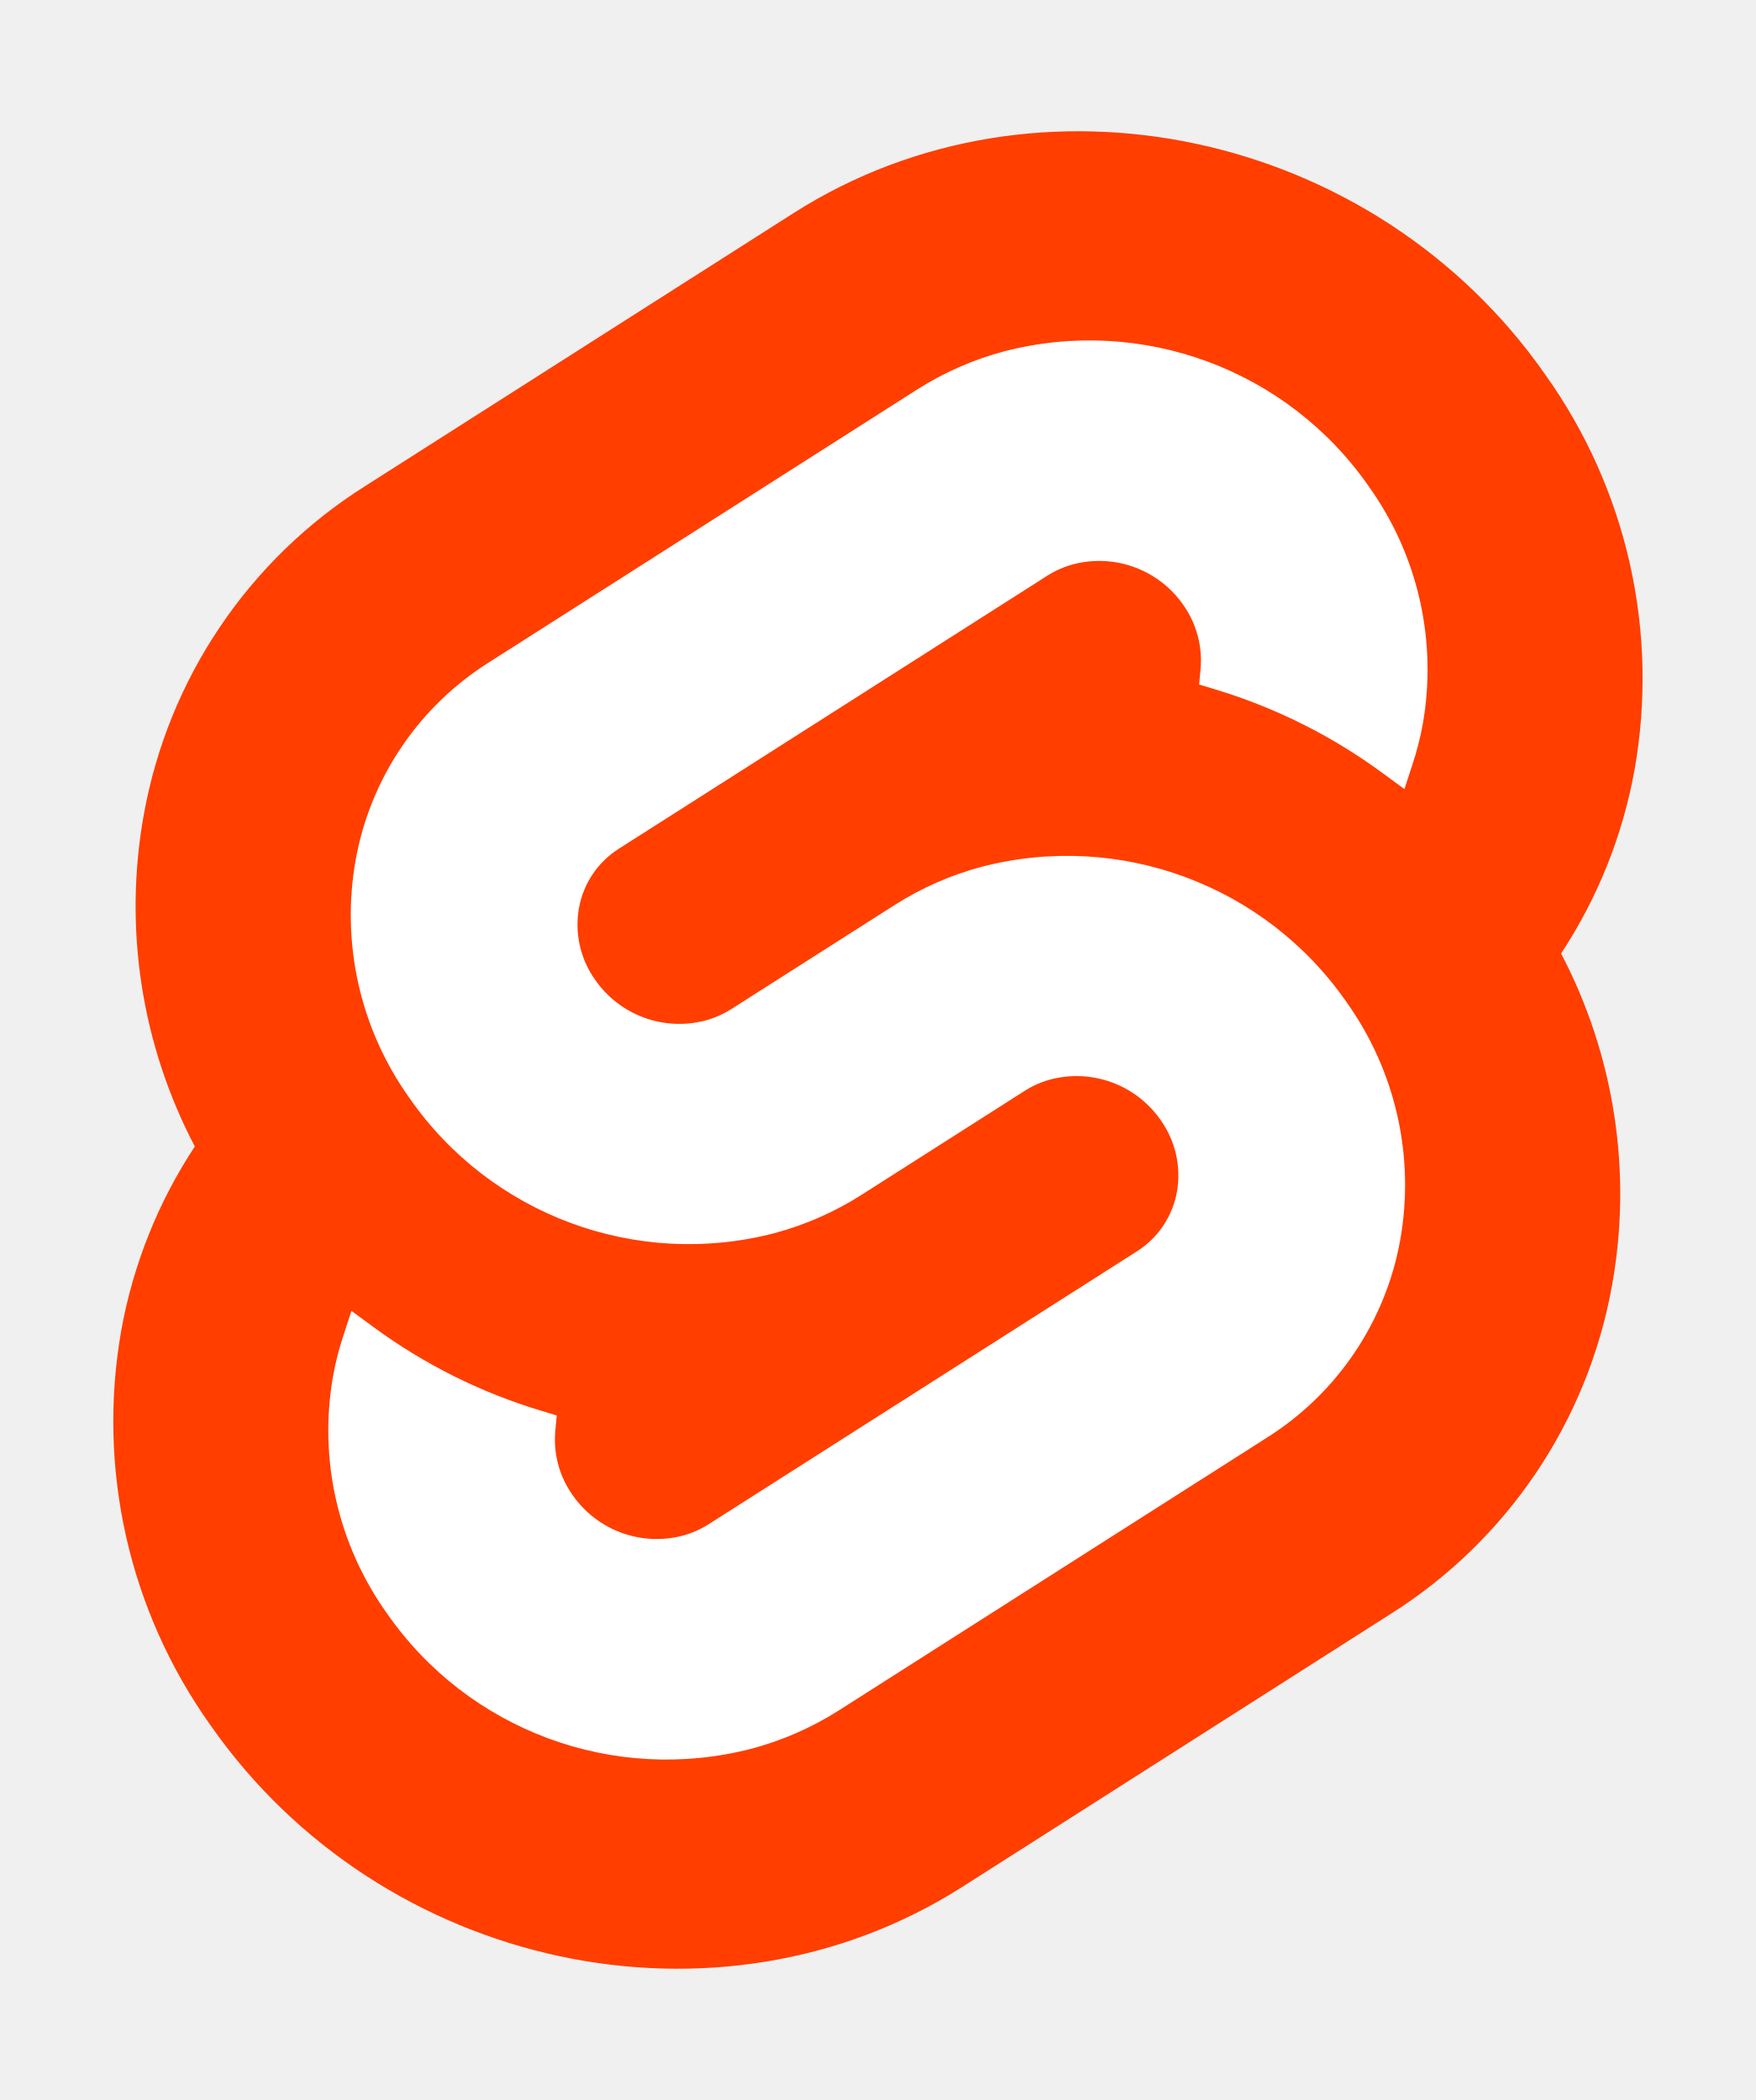
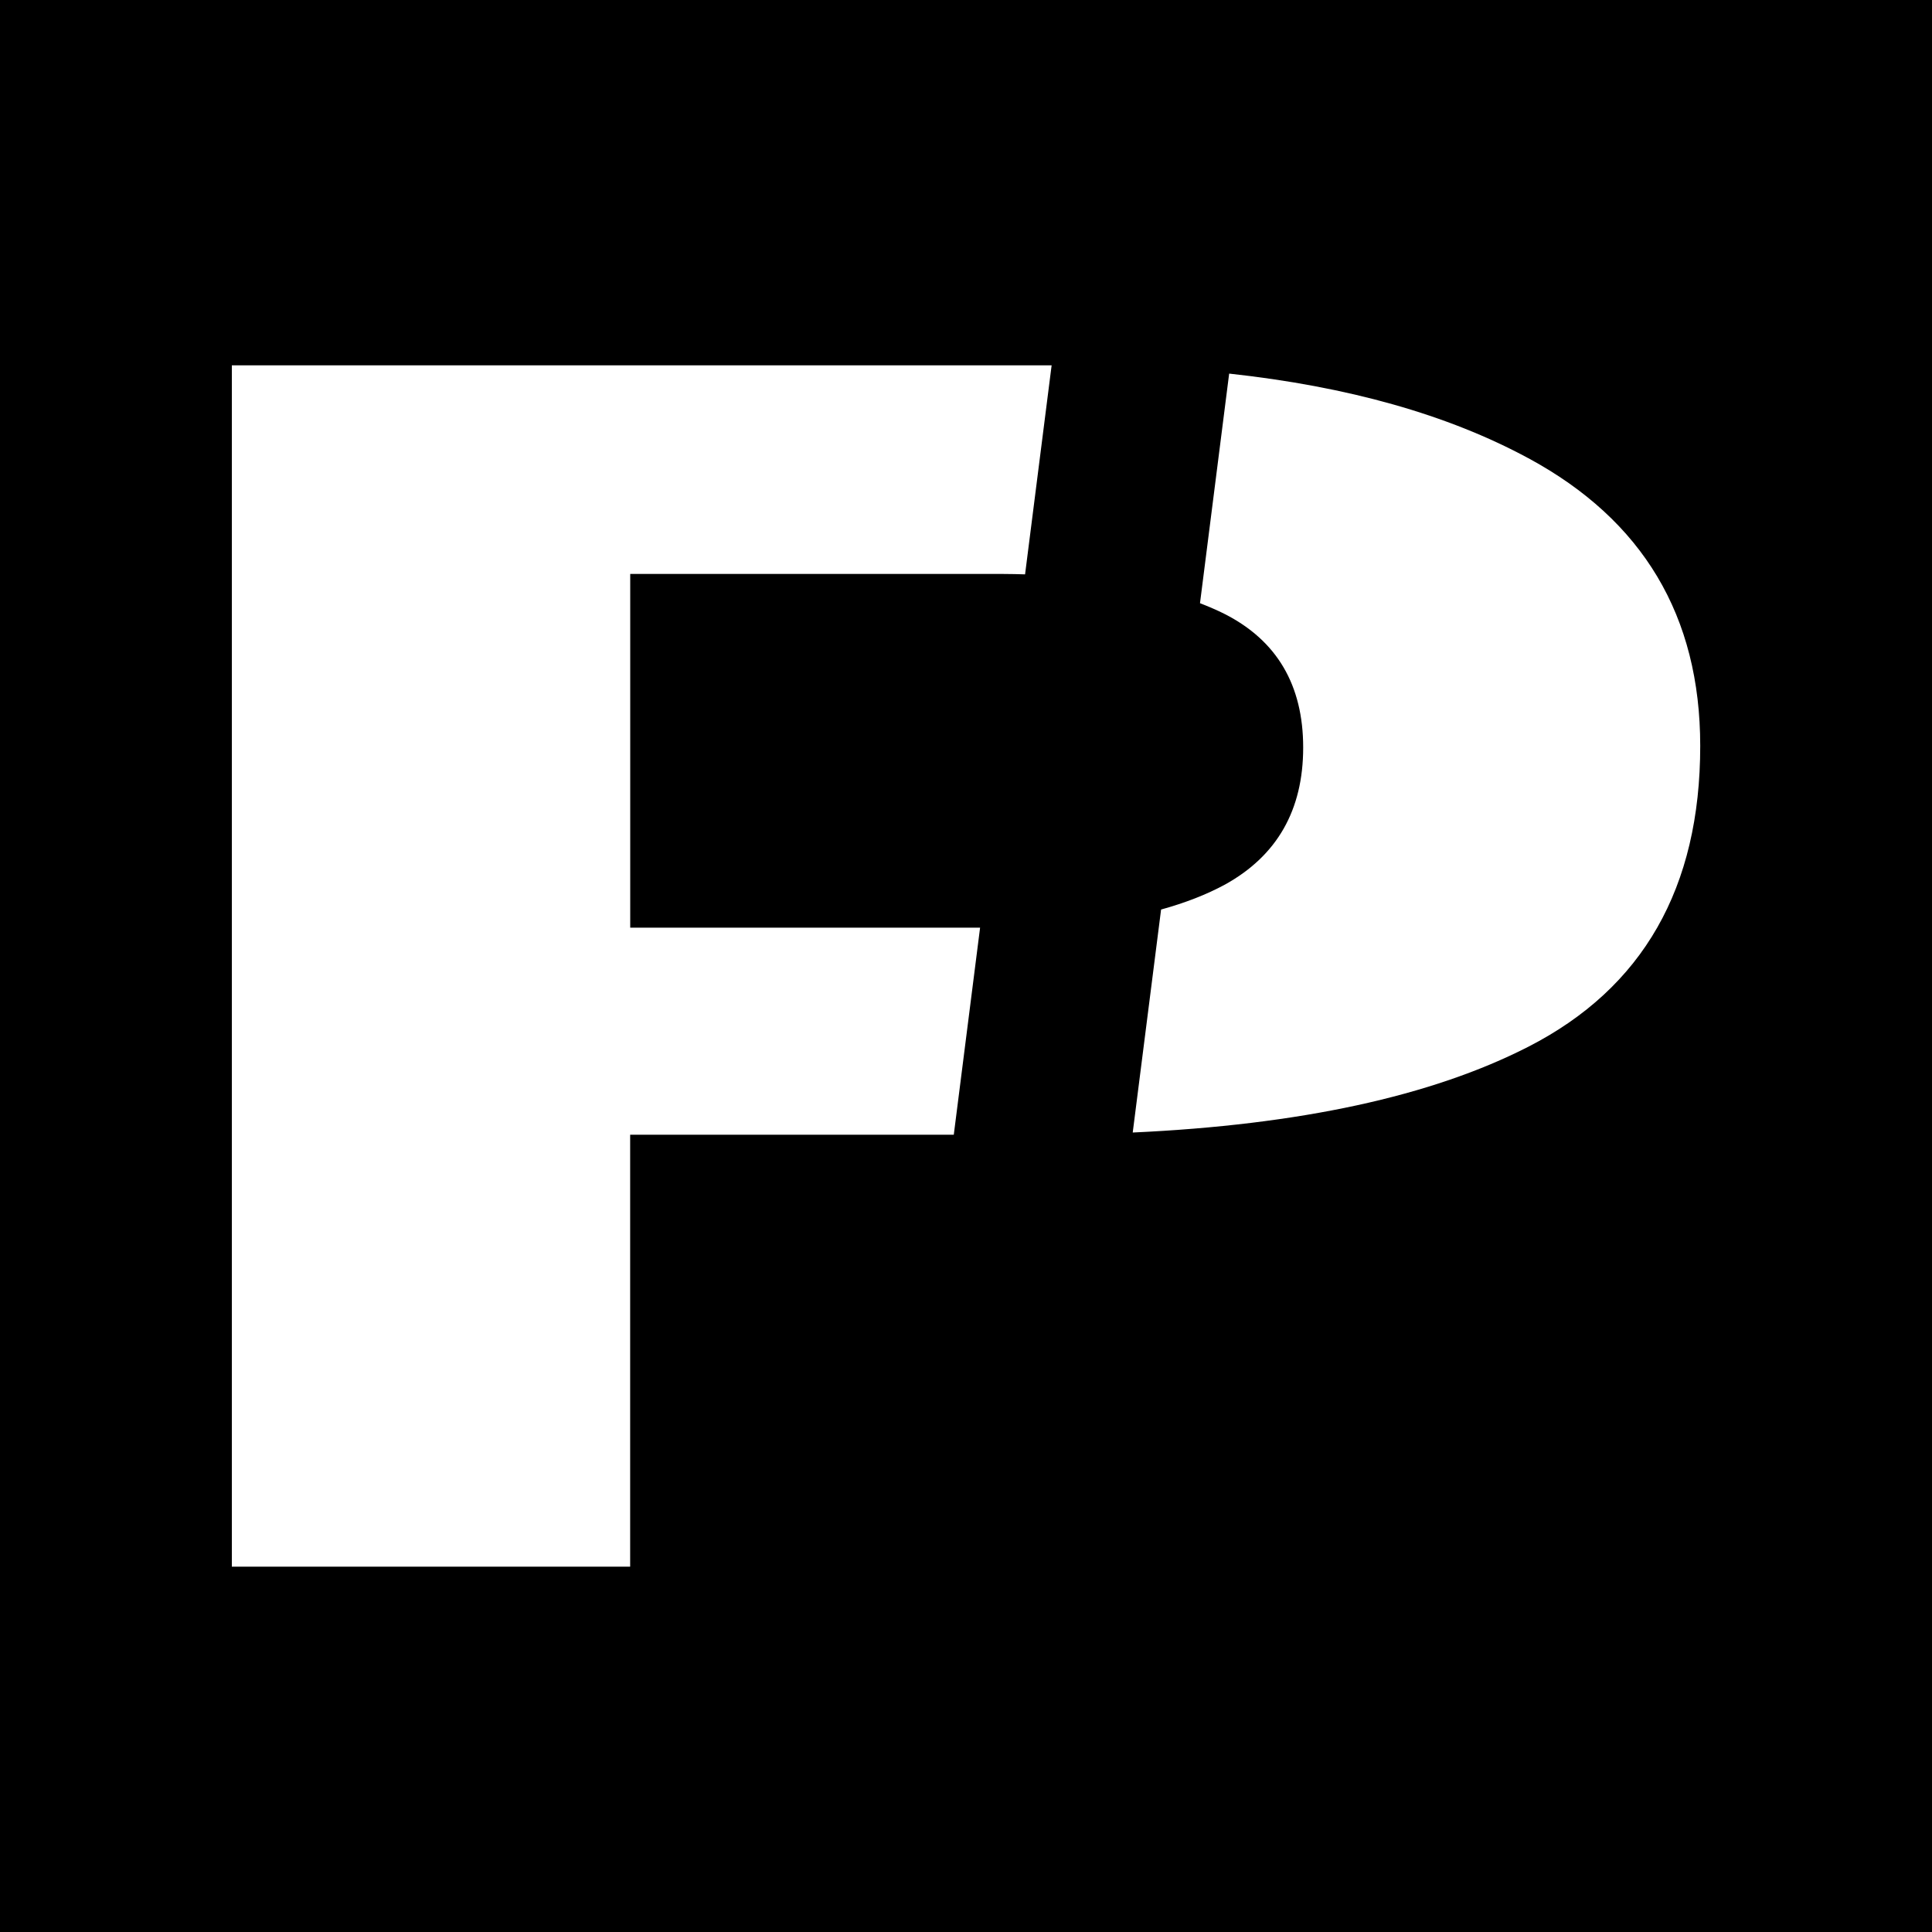
- <svg xmlns="http://www.w3.org/2000/svg" width="107" height="128" viewBox="0 0 107 128">
-   <path d="M94.157 22.819c-10.4-14.885-30.94-19.297-45.792-9.835L22.282 29.608A29.92 29.92 0 0 0 8.764 49.65a31.5 31.5 0 0 0 3.108 20.231 30 30 0 0 0-4.477 11.183 31.9 31.9 0 0 0 5.448 24.116c10.402 14.887 30.942 19.297 45.791 9.835l26.083-16.624A29.92 29.92 0 0 0 98.235 78.35a31.53 31.53 0 0 0-3.105-20.232 30 30 0 0 0 4.474-11.182 31.88 31.88 0 0 0-5.447-24.116" style="fill:#ff3e00" />
-   <path d="M45.817 106.582a20.72 20.72 0 0 1-22.237-8.243 19.17 19.17 0 0 1-3.277-14.503 18 18 0 0 1 .624-2.435l.49-1.498 1.337.981a33.6 33.6 0 0 0 10.203 5.098l.97.294-.09.968a5.85 5.85 0 0 0 1.052 3.878 6.24 6.24 0 0 0 6.695 2.485 5.8 5.8 0 0 0 1.603-.704L69.27 76.28a5.43 5.43 0 0 0 2.45-3.631 5.8 5.8 0 0 0-.987-4.371 6.24 6.24 0 0 0-6.698-2.487 5.7 5.7 0 0 0-1.6.704l-9.953 6.345a19 19 0 0 1-5.296 2.326 20.72 20.72 0 0 1-22.237-8.243 19.17 19.17 0 0 1-3.277-14.502 17.99 17.99 0 0 1 8.13-12.052l26.081-16.623a19 19 0 0 1 5.3-2.329 20.72 20.72 0 0 1 22.237 8.243 19.17 19.17 0 0 1 3.277 14.503 18 18 0 0 1-.624 2.435l-.49 1.498-1.337-.98a33.6 33.6 0 0 0-10.203-5.1l-.97-.294.09-.968a5.86 5.86 0 0 0-1.052-3.878 6.24 6.24 0 0 0-6.696-2.485 5.8 5.8 0 0 0-1.602.704L37.73 51.72a5.42 5.42 0 0 0-2.449 3.63 5.79 5.79 0 0 0 .986 4.372 6.24 6.24 0 0 0 6.698 2.486 5.8 5.8 0 0 0 1.602-.704l9.952-6.342a19 19 0 0 1 5.295-2.328 20.72 20.72 0 0 1 22.237 8.242 19.17 19.17 0 0 1 3.277 14.503 18 18 0 0 1-8.13 12.053l-26.081 16.622a19 19 0 0 1-5.3 2.328" style="fill:#fff" />
+ <svg xmlns="http://www.w3.org/2000/svg" viewBox="0 0 220 220">
+   <rect width="220" height="220" fill="#000" />
+   <g transform="translate(26.4 41.6) scale(0.76)">
+     <path fill="#fff" d="m194.26,13.92c-12.05-6.52-27-10.74-44.83-12.68l-4.37,34.4c1.28.5,2.51,1.02,3.66,1.6,7.87,3.99,11.8,10.67,11.8,20.03s-3.9,16.2-11.7,20.52c-2.8,1.52-6.01,2.76-9.59,3.75l-4.25,33.41c25-1.15,44.78-5.43,59.29-12.86,17.16-8.79,25.74-23.81,25.74-45.06,0-19.46-8.58-33.83-25.74-43.11Z" />
+     <path fill="#fff" d="m112.12,84.26h-52.43V31.26h55.97c1.09,0,2.14.03,3.19.06l3.98-31.32H0v180h59.68v-64.72h48.49l3.94-31.02Z" />
+   </g>
</svg>
